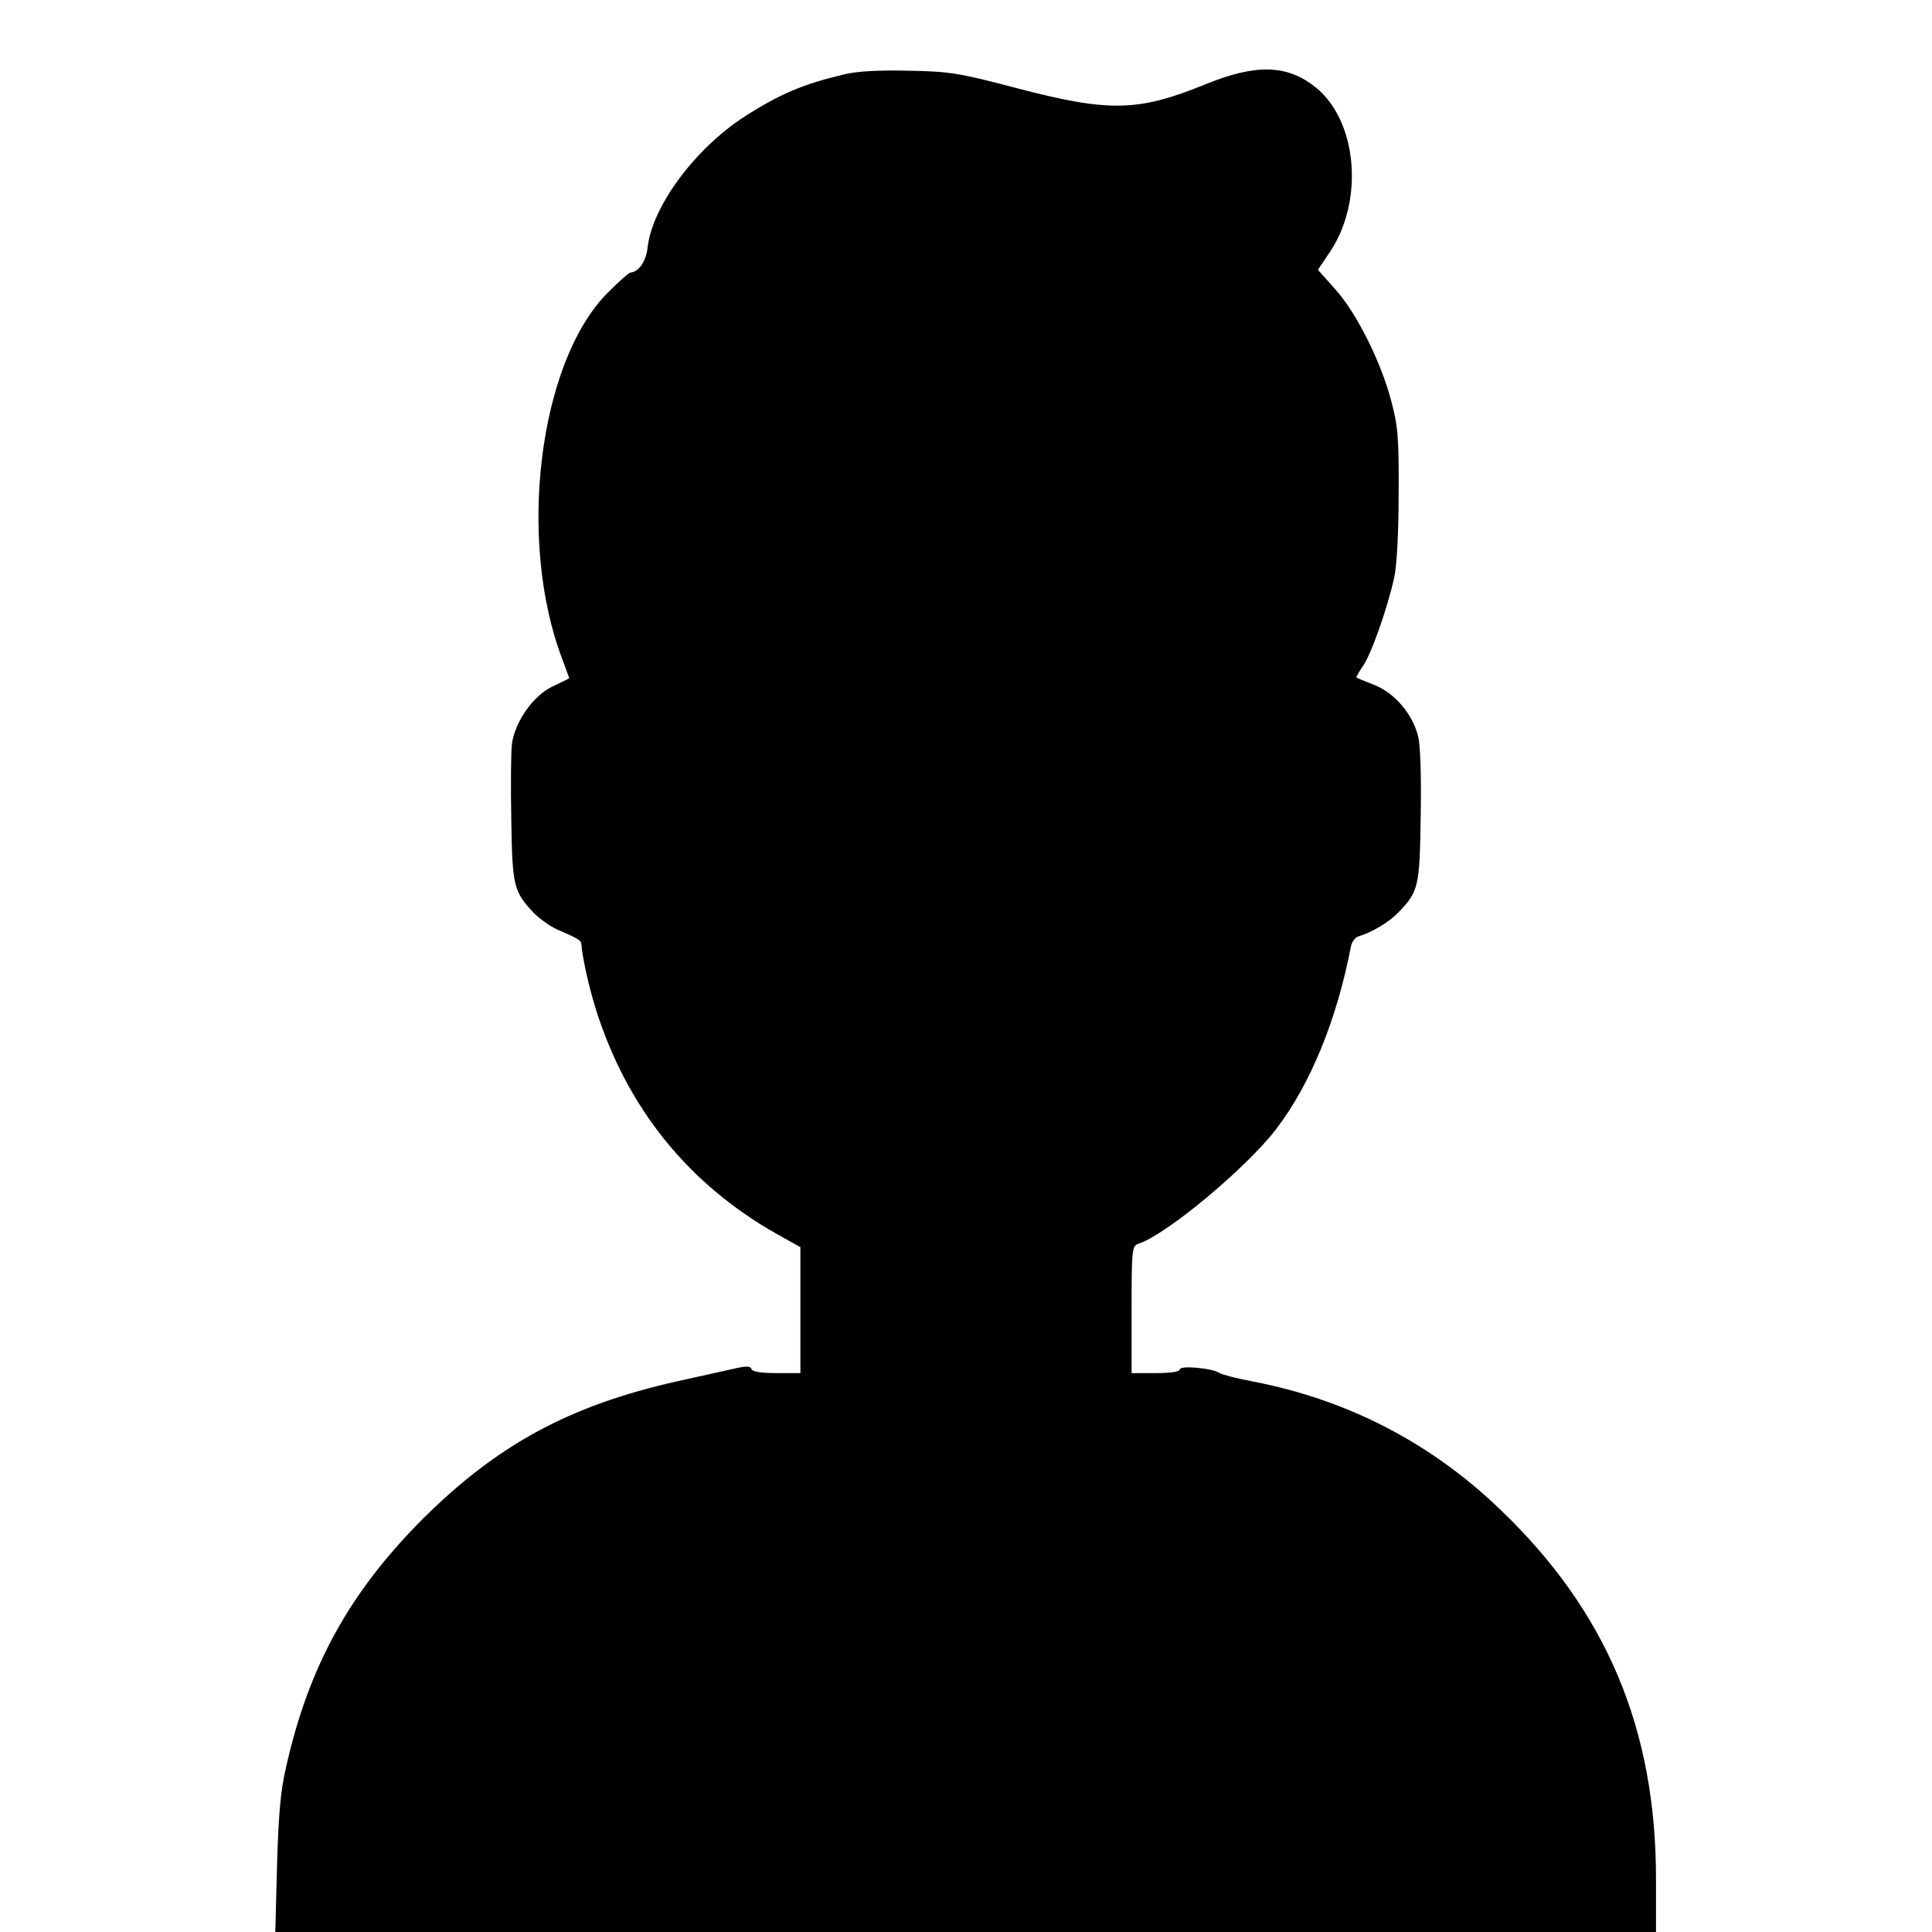
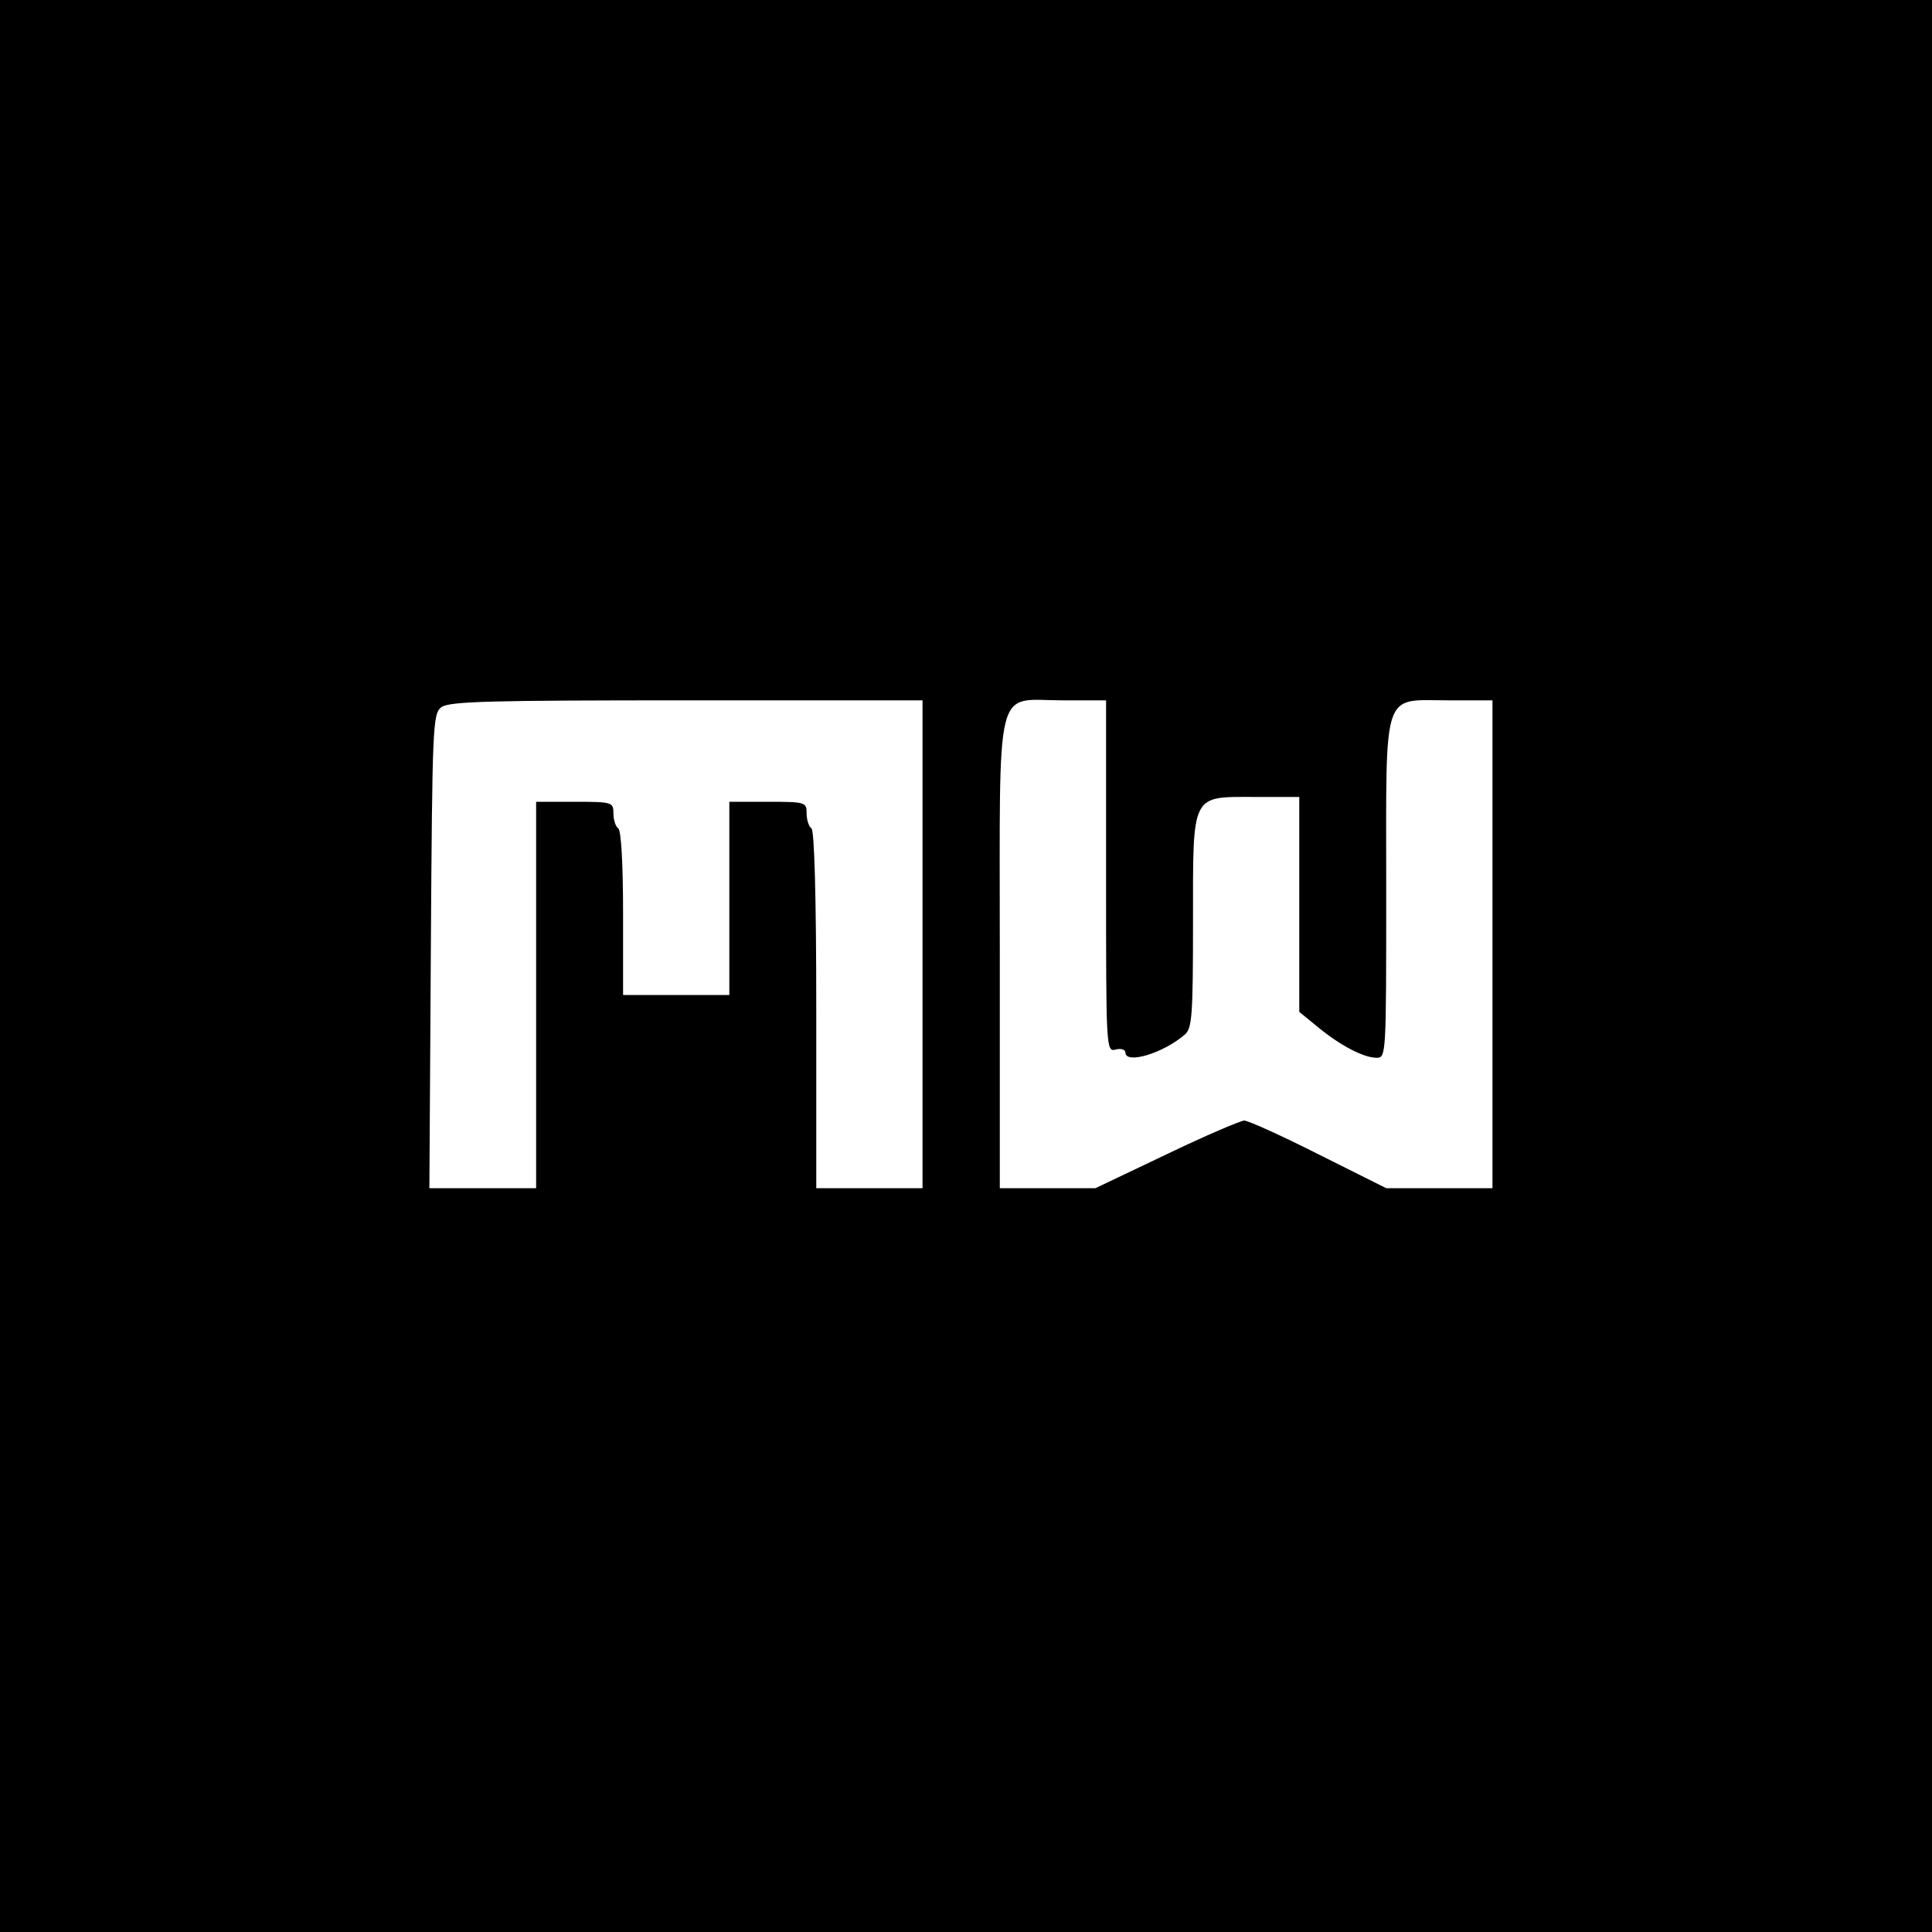
- <svg xmlns="http://www.w3.org/2000/svg" version="1.0" width="560pt" height="560pt" viewBox="0 0 560 560" preserveAspectRatio="xMidYMid meet">
-   <g transform="translate(0,560) scale(0.1,-0.1)" fill="#000000" stroke="none">
-     <path d="M2445 5384 c-117 -28 -184 -56 -287 -122 -144 -93 -268 -261 -281 -380 -4 -39 -26 -71 -50 -72 -4 0 -34 -27 -67 -60 -198 -201 -262 -716 -130 -1061 11 -30 20 -54 20 -55 0 0 -21 -11 -47 -23 -56 -26 -109 -100 -119 -166 -3 -23 -4 -122 -2 -221 3 -195 7 -208 66 -271 17 -17 48 -39 69 -48 58 -25 68 -31 68 -41 3 -38 21 -122 42 -189 90 -286 268 -507 525 -652 l68 -38 0 -182 0 -183 -69 0 c-44 0 -71 4 -73 12 -3 9 -16 9 -54 0 -27 -6 -100 -22 -162 -36 -312 -70 -521 -184 -738 -400 -212 -213 -330 -428 -395 -719 -16 -68 -22 -142 -26 -284 l-5 -193 2001 0 2001 0 0 154 c0 436 -144 777 -453 1072 -200 192 -440 316 -712 369 -49 9 -94 21 -100 25 -17 14 -115 23 -115 11 0 -7 -27 -11 -70 -11 l-70 0 0 184 c0 175 1 185 20 191 79 25 311 218 398 331 100 130 177 318 218 532 3 13 12 25 22 28 40 12 88 41 115 69 59 61 62 74 65 281 2 119 -1 207 -8 232 -17 64 -68 123 -125 146 -28 11 -52 21 -53 22 -2 1 6 15 17 31 24 32 72 168 92 258 8 37 13 131 13 245 1 161 -2 196 -22 270 -30 113 -100 253 -162 322 l-50 56 35 52 c100 149 79 382 -43 478 -82 65 -172 67 -317 8 -197 -80 -279 -82 -550 -11 -163 43 -192 48 -310 50 -87 2 -150 -1 -190 -11z" />
-   </g>
+ <svg xmlns="http://www.w3.org/2000/svg" version="1" width="533.333" height="533.333" viewBox="0 0 400 400">
+   <path d="M0 200v200h400V0H0v200zm191-4.5V246h-22v-36.9c0-23.6-.4-37.2-1-37.6-.5-.3-1-1.7-1-3.1 0-2.3-.2-2.4-8-2.4h-8v40h-22v-16.9c0-10.3-.4-17.2-1-17.6-.5-.3-1-1.7-1-3.1 0-2.3-.2-2.4-8-2.4h-8v80H88.9l.3-49.1c.3-47.2.4-49.1 2.2-50.5 1.7-1.2 10.2-1.4 50.8-1.4H191v50.5zm38-14.1c0 35.9 0 36.4 2 35.9 1.1-.3 2 0 2 .6 0 2.5 7.8.2 12.3-3.7 1.5-1.3 1.7-3.8 1.7-23.4 0-26.9-.5-25.8 13-25.8h9v44.5l3.8 3.1c4.6 3.8 9.5 6.4 12.2 6.4 2 0 2-.4 2-35 0-42-1-39 13-39h9v101h-22l-14-7c-7.7-3.9-14.6-7-15.4-7-.7 0-8 3.1-16.1 7l-14.7 7H207v-48.5c0-57.5-1.2-52.5 13-52.5h9v36.4z" />
</svg>
